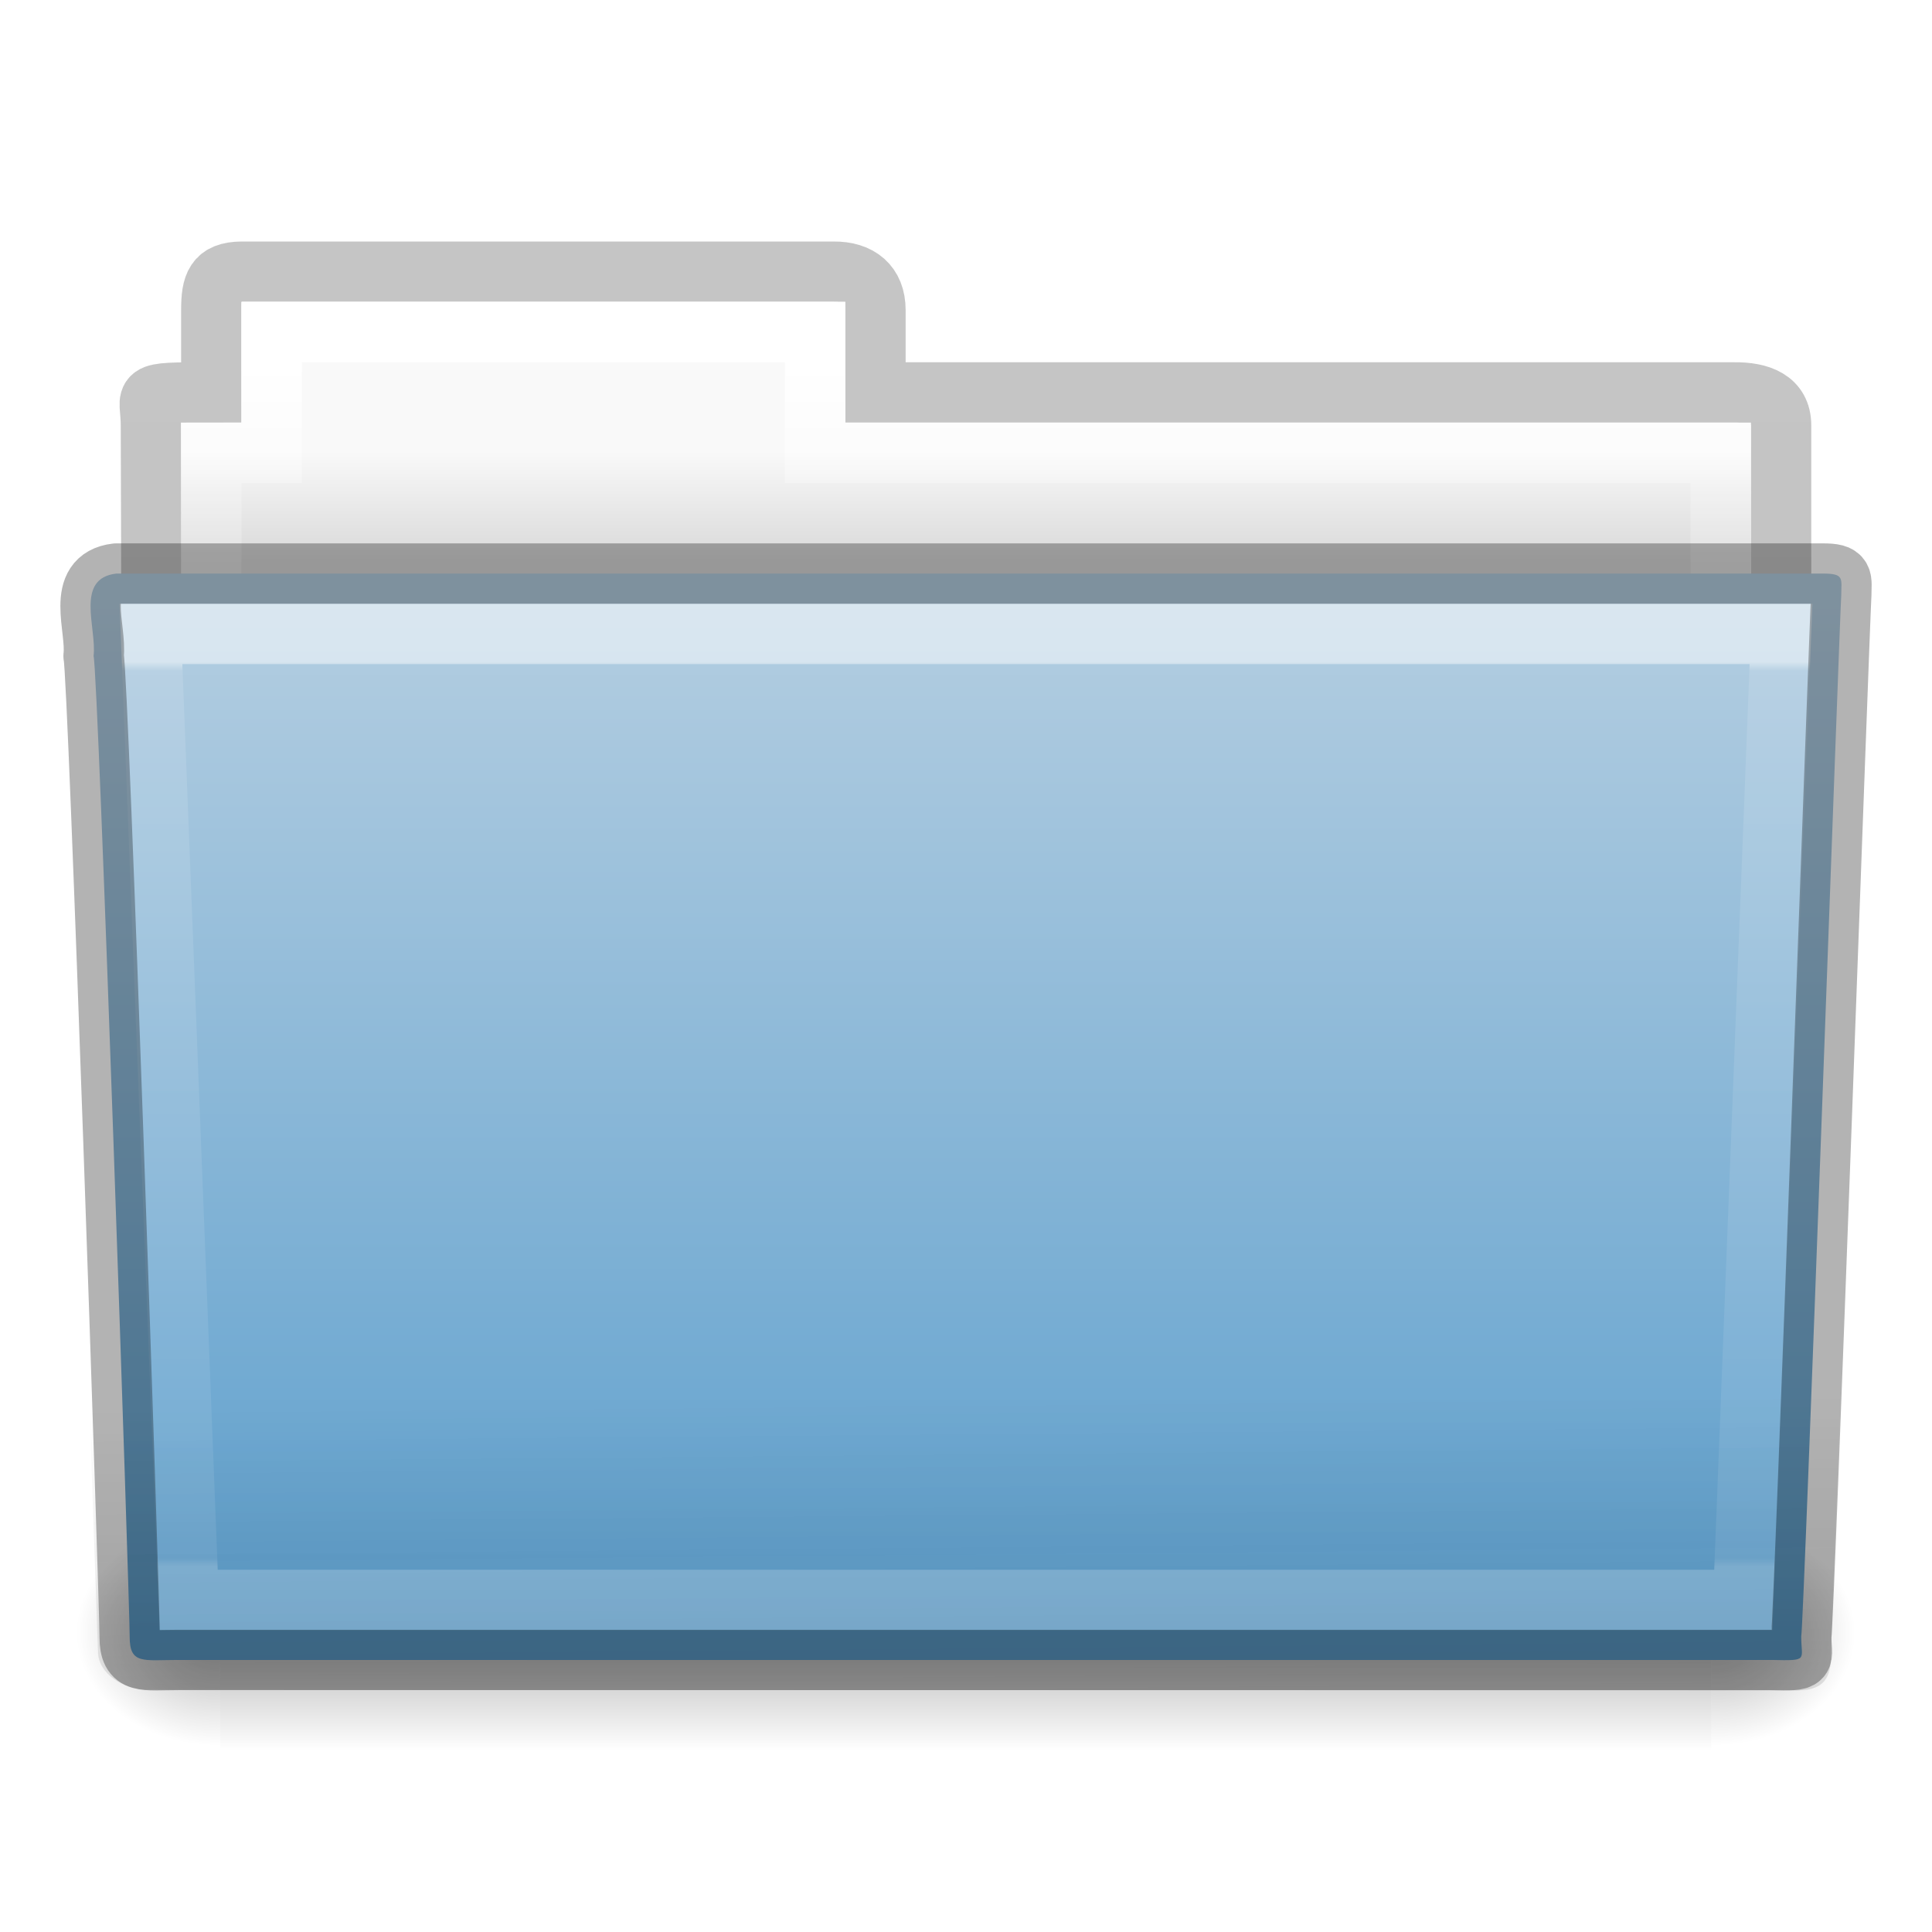
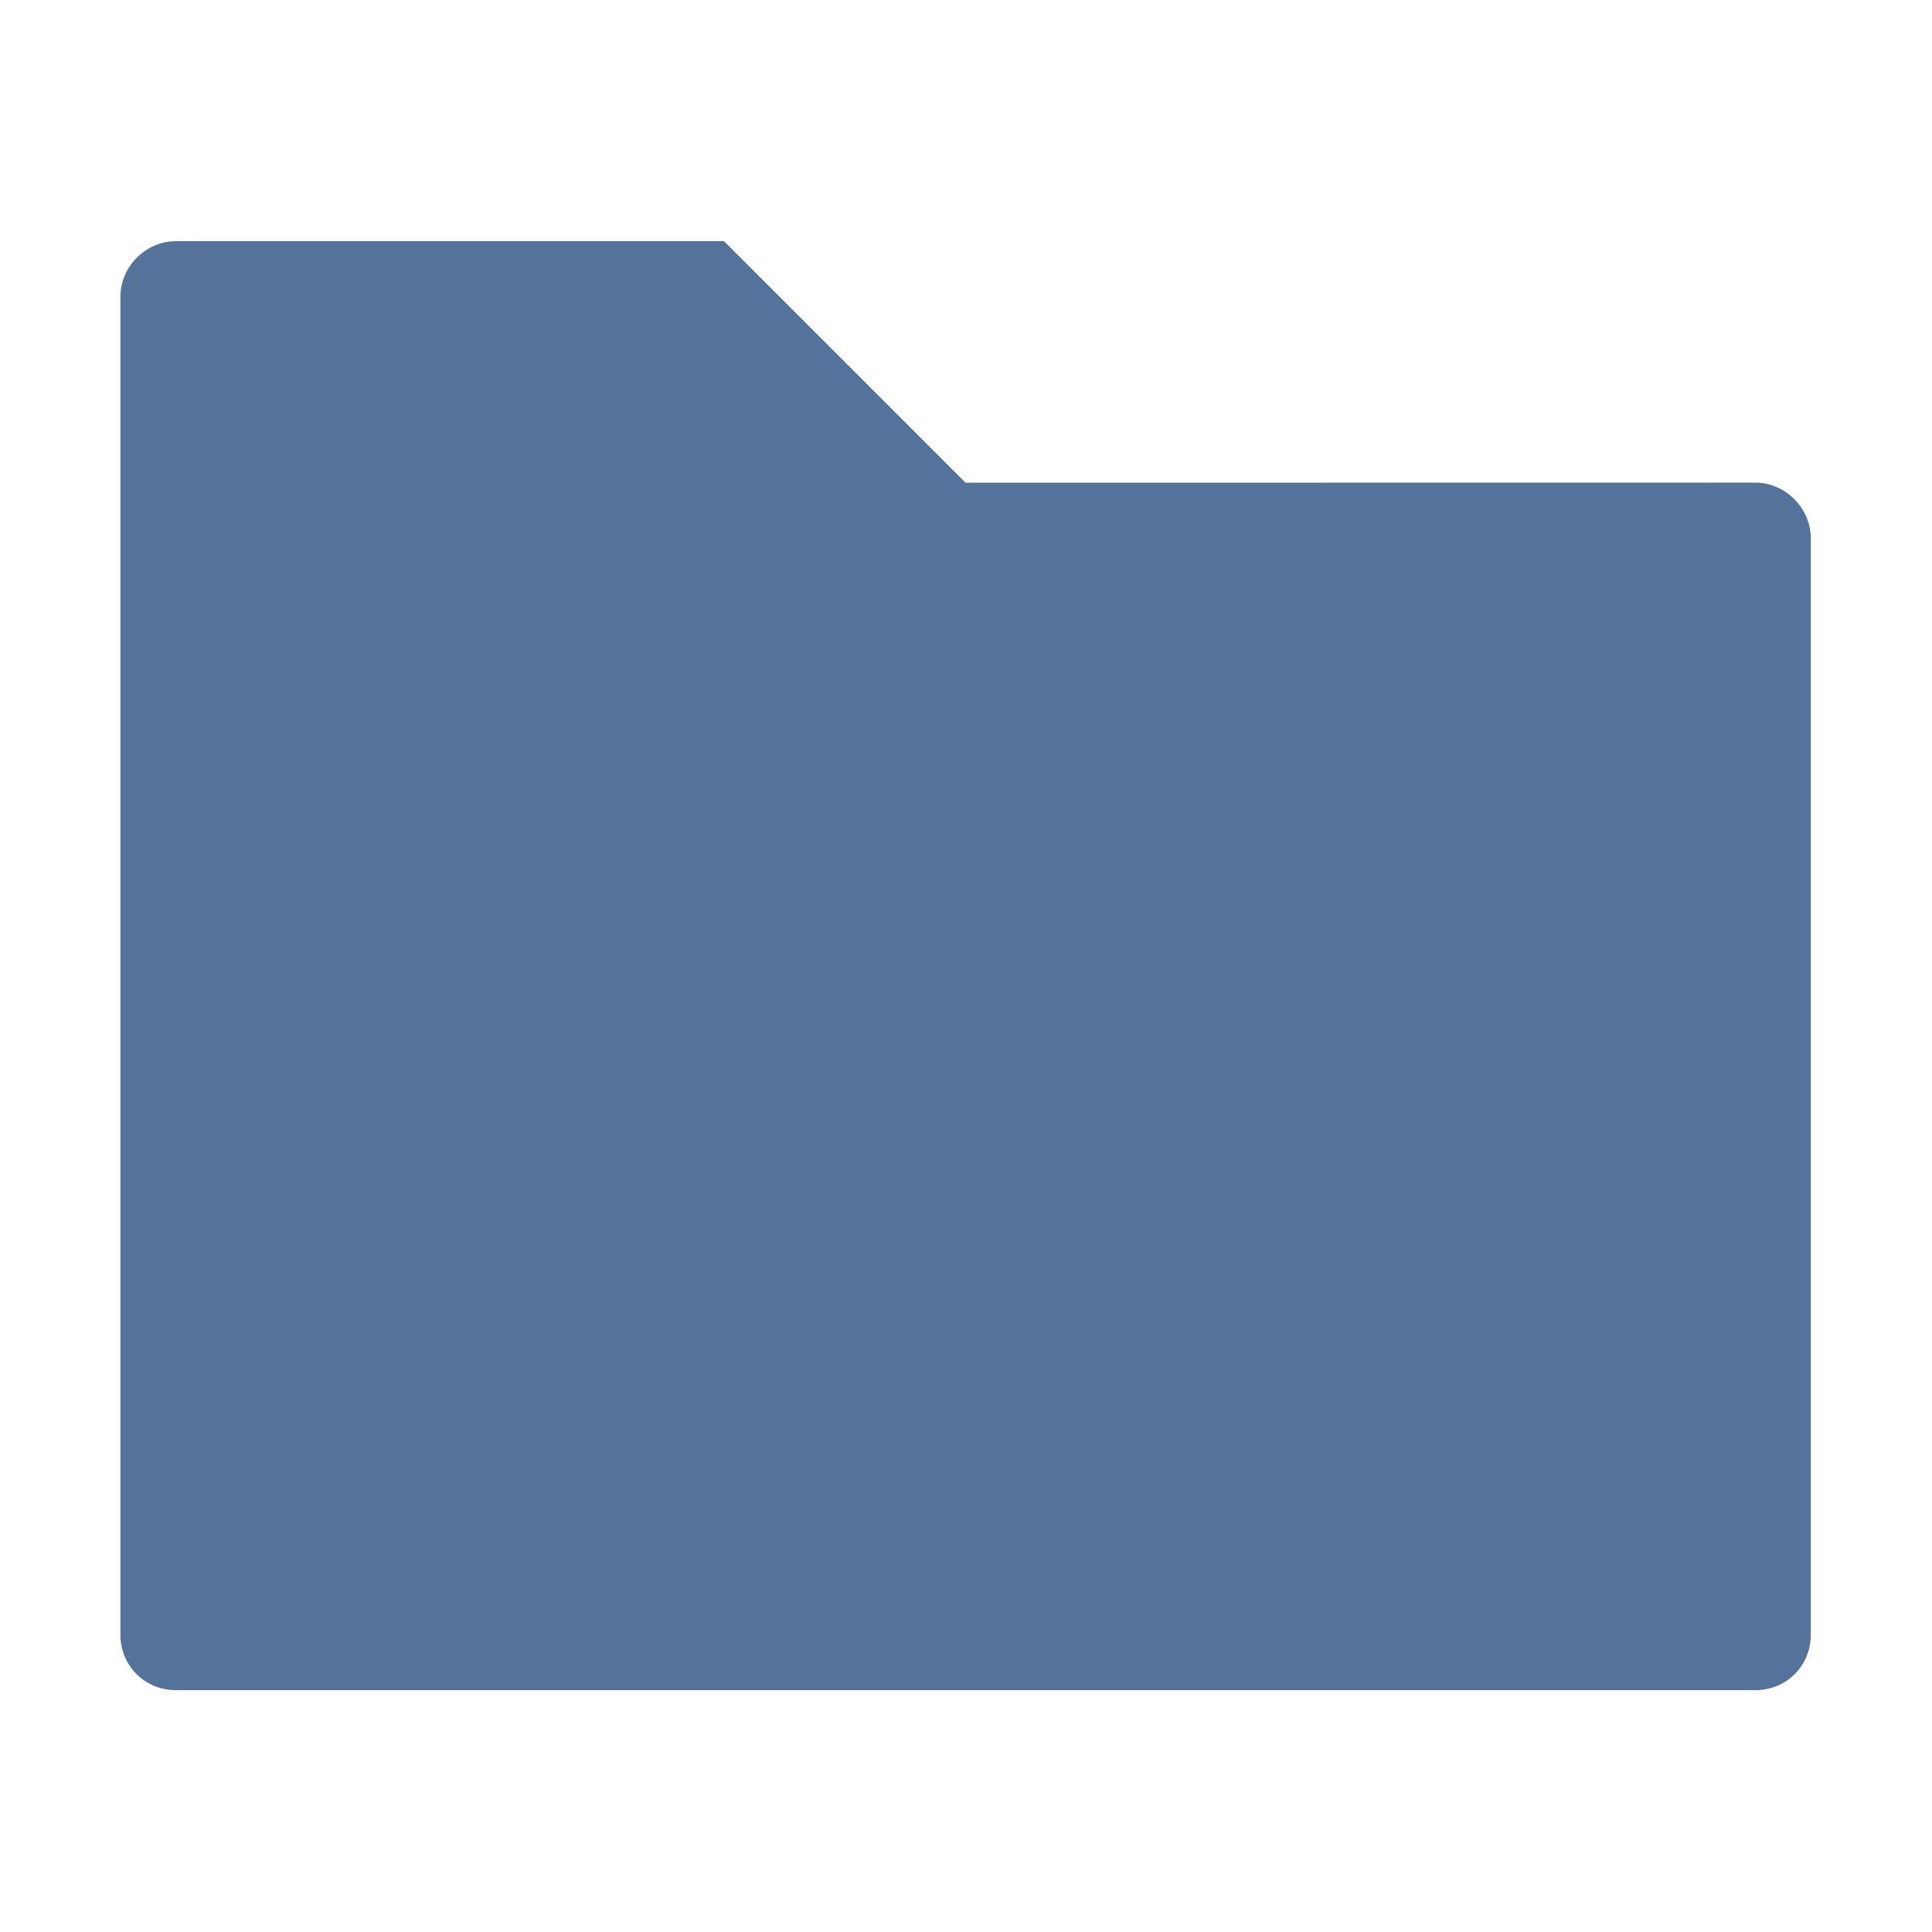
- <svg xmlns="http://www.w3.org/2000/svg" height="32px" width="32px" version="1.1">
-   <defs>
-     <linearGradient id="c" y2="21.387" gradientUnits="userSpaceOnUse" x2="27.557" gradientTransform="matrix(.89186 0 0 1.0539 3.1208 3.4122)" y1="7.163" x1="27.557">
-       <stop stop-color="#fff" offset="0" />
-       <stop stop-color="#fff" stop-opacity=".235" offset=".01" />
-       <stop stop-color="#fff" stop-opacity=".157" offset=".99" />
-       <stop stop-color="#fff" stop-opacity=".392" offset="1" />
-     </linearGradient>
-     <linearGradient id="d" y2="36.658" gradientUnits="userSpaceOnUse" x2="22.809" gradientTransform="matrix(.74675 0 0 .65549 -1.9219 -.8327)" y1="49.629" x1="22.935">
-       <stop stop-color="#0a0a0a" stop-opacity=".498" offset="0" />
-       <stop stop-color="#0a0a0a" stop-opacity="0" offset="1" />
-     </linearGradient>
-     <linearGradient id="e" y2="43.761" gradientUnits="userSpaceOnUse" x2="35.793" gradientTransform="matrix(.64444 0 0 .64286 .53352 -1.1074)" y1="17.118" x1="35.793">
-       <stop stop-color="#b4cee1" offset="0" />
-       <stop stop-color="#5d9fcd" offset="1" />
-     </linearGradient>
-     <linearGradient id="f" y2="609.51" gradientUnits="userSpaceOnUse" x2="302.86" gradientTransform="matrix(.051143 0 0 .015916 -2.49 22.299)" y1="366.65" x1="302.86">
-       <stop stop-opacity="0" offset="0" />
-       <stop offset=".5" />
-       <stop stop-opacity="0" offset="1" />
-     </linearGradient>
-     <radialGradient id="b" gradientUnits="userSpaceOnUse" cy="486.65" cx="605.71" gradientTransform="matrix(.019836 0 0 .015916 16.388 22.299)" r="117.14">
-       <stop offset="0" />
-       <stop stop-opacity="0" offset="1" />
-     </radialGradient>
-     <radialGradient id="a" gradientUnits="userSpaceOnUse" cy="486.65" cx="605.71" gradientTransform="matrix(-.019836 0 0 .015916 15.601 22.299)" r="117.14">
-       <stop offset="0" />
-       <stop stop-opacity="0" offset="1" />
-     </radialGradient>
-     <linearGradient id="g" y2="34.143" gradientUnits="userSpaceOnUse" x2="21.37" gradientTransform="matrix(.54384 0 0 .61466 3.2689 3.0908)" y1="4.732" x1="21.37">
-       <stop stop-color="#fff" offset="0" />
-       <stop stop-color="#fff" stop-opacity=".235" offset=".111" />
-       <stop stop-color="#fff" stop-opacity=".157" offset=".99" />
-       <stop stop-color="#fff" stop-opacity=".392" offset="1" />
-     </linearGradient>
-     <linearGradient id="h" y2="16" gradientUnits="userSpaceOnUse" x2="62.989" gradientTransform="matrix(.61905 0 0 .61905 -30.392 -.5717)" y1="13" x1="62.989">
-       <stop stop-color="#f9f9f9" offset="0" />
-       <stop stop-color="#d8d8d8" offset="1" />
-     </linearGradient>
-     <linearGradient id="i" y2="3.634" gradientUnits="userSpaceOnUse" y1="53.514" gradientTransform="matrix(.50703 0 0 .503 68.029 -.6705)" x2="-51.786" x1="-51.786">
-       <stop stop-opacity=".322" offset="0" />
-       <stop stop-opacity=".278" offset="1" />
-     </linearGradient>
-   </defs>
-   <path opacity=".8" style="color:#000000" d="m4 4.5c-0.433 0.005-0.5 0.217-0.5 0.635v1.365c-1.246 0-1-0.002-1 0.544 0.022 6.533 0 6.901 0 7.456 0.901 0 27-2.349 27-3.36v-4.096c0-0.418-0.348-0.549-0.781-0.544h-14.219v-1.365c0-0.418-0.264-0.64-0.698-0.635h-9.802z" stroke="url(#i)" fill="none" />
-   <path style="color:#000000" d="m4 5v2h-1v4h26v-4h-15v-2h-10z" fill="url(#h)" />
-   <path style="color:#000000" stroke-linecap="round" d="m4.5 5.5v2h-1v4h25v-4h-15v-2h-9z" stroke="url(#g)" fill="none" />
-   <g transform="translate(.00017553 -3.0003)">
-     <rect opacity=".3" height="3.865" width="24.695" y="28.135" x="3.647" fill="url(#f)" />
-     <path opacity=".3" d="m28.342 28.135v3.865c1.022 0.007 2.47-0.866 2.47-1.933s-1.14-1.932-2.47-1.932z" fill="url(#b)" />
-     <path opacity=".3" d="m3.647 28.135v3.865c-1.022 0.007-2.47-0.866-2.47-1.933s1.14-1.932 2.47-1.932z" fill="url(#a)" />
+ <svg xmlns="http://www.w3.org/2000/svg" height="16" width="16" version="1.0">
+   <g fill-rule="evenodd" transform="matrix(.86667 0 0 .86667 -172.05 -864.43)" fill="#55739a">
+     <path d="m200.2 999.72c-0.289 0-0.531 0.242-0.531 0.531v12.784c0 0.298 0.233 0.531 0.531 0.531h15.091c0.299 0 0.531-0.233 0.531-0.531l0-10.474c0-0.289-0.242-0.534-0.531-0.534l-7.546 0.001-2.308-2.308z" fill-rule="evenodd" fill="#55739a" />
  </g>
-   <path style="color:#000000" d="m1.927 9.5c-0.691 0.08-0.322 0.903-0.377 1.365 0.08 0.299 0.598 15.718 0.598 16.247 0 0.46 0.227 0.382 0.801 0.382h26.397c0.619 0.014 0.488 0.007 0.488-0.389 0.045-0.203 0.64-16.978 0.663-17.243 0-0.279 0.058-0.362-0.305-0.362h-28.266z" fill="url(#e)" />
-   <path opacity=".4" d="m1.682 9 28.636 0c0.414 0 0.682 0.292 0.682 0.655l-0.673 17.712c0.01 0.459-0.136 0.642-0.617 0.632l-27.256-0.011c-0.414 0-0.831-0.271-0.831-0.634l-0.622-17.699c0-0.363 0.268-0.655 0.682-0.655z" fill="url(#d)" />
-   <path opacity=".5" style="color:#000000" d="m2.5 10.5 0.625 16h25.749l0.625-16z" stroke="url(#c)" stroke-linecap="round" fill="none" />
-   <path opacity=".3" stroke-linejoin="round" style="color:#000000" d="m1.927 9.5c-0.691 0.08-0.322 0.903-0.377 1.365 0.08 0.299 0.598 15.718 0.598 16.247 0 0.46 0.227 0.382 0.801 0.382h26.397c0.619 0.014 0.488 0.007 0.488-0.389 0.045-0.203 0.64-16.978 0.663-17.243 0-0.279 0.058-0.362-0.305-0.362h-28.266z" stroke="#000" stroke-linecap="round" fill="none" />
</svg>
